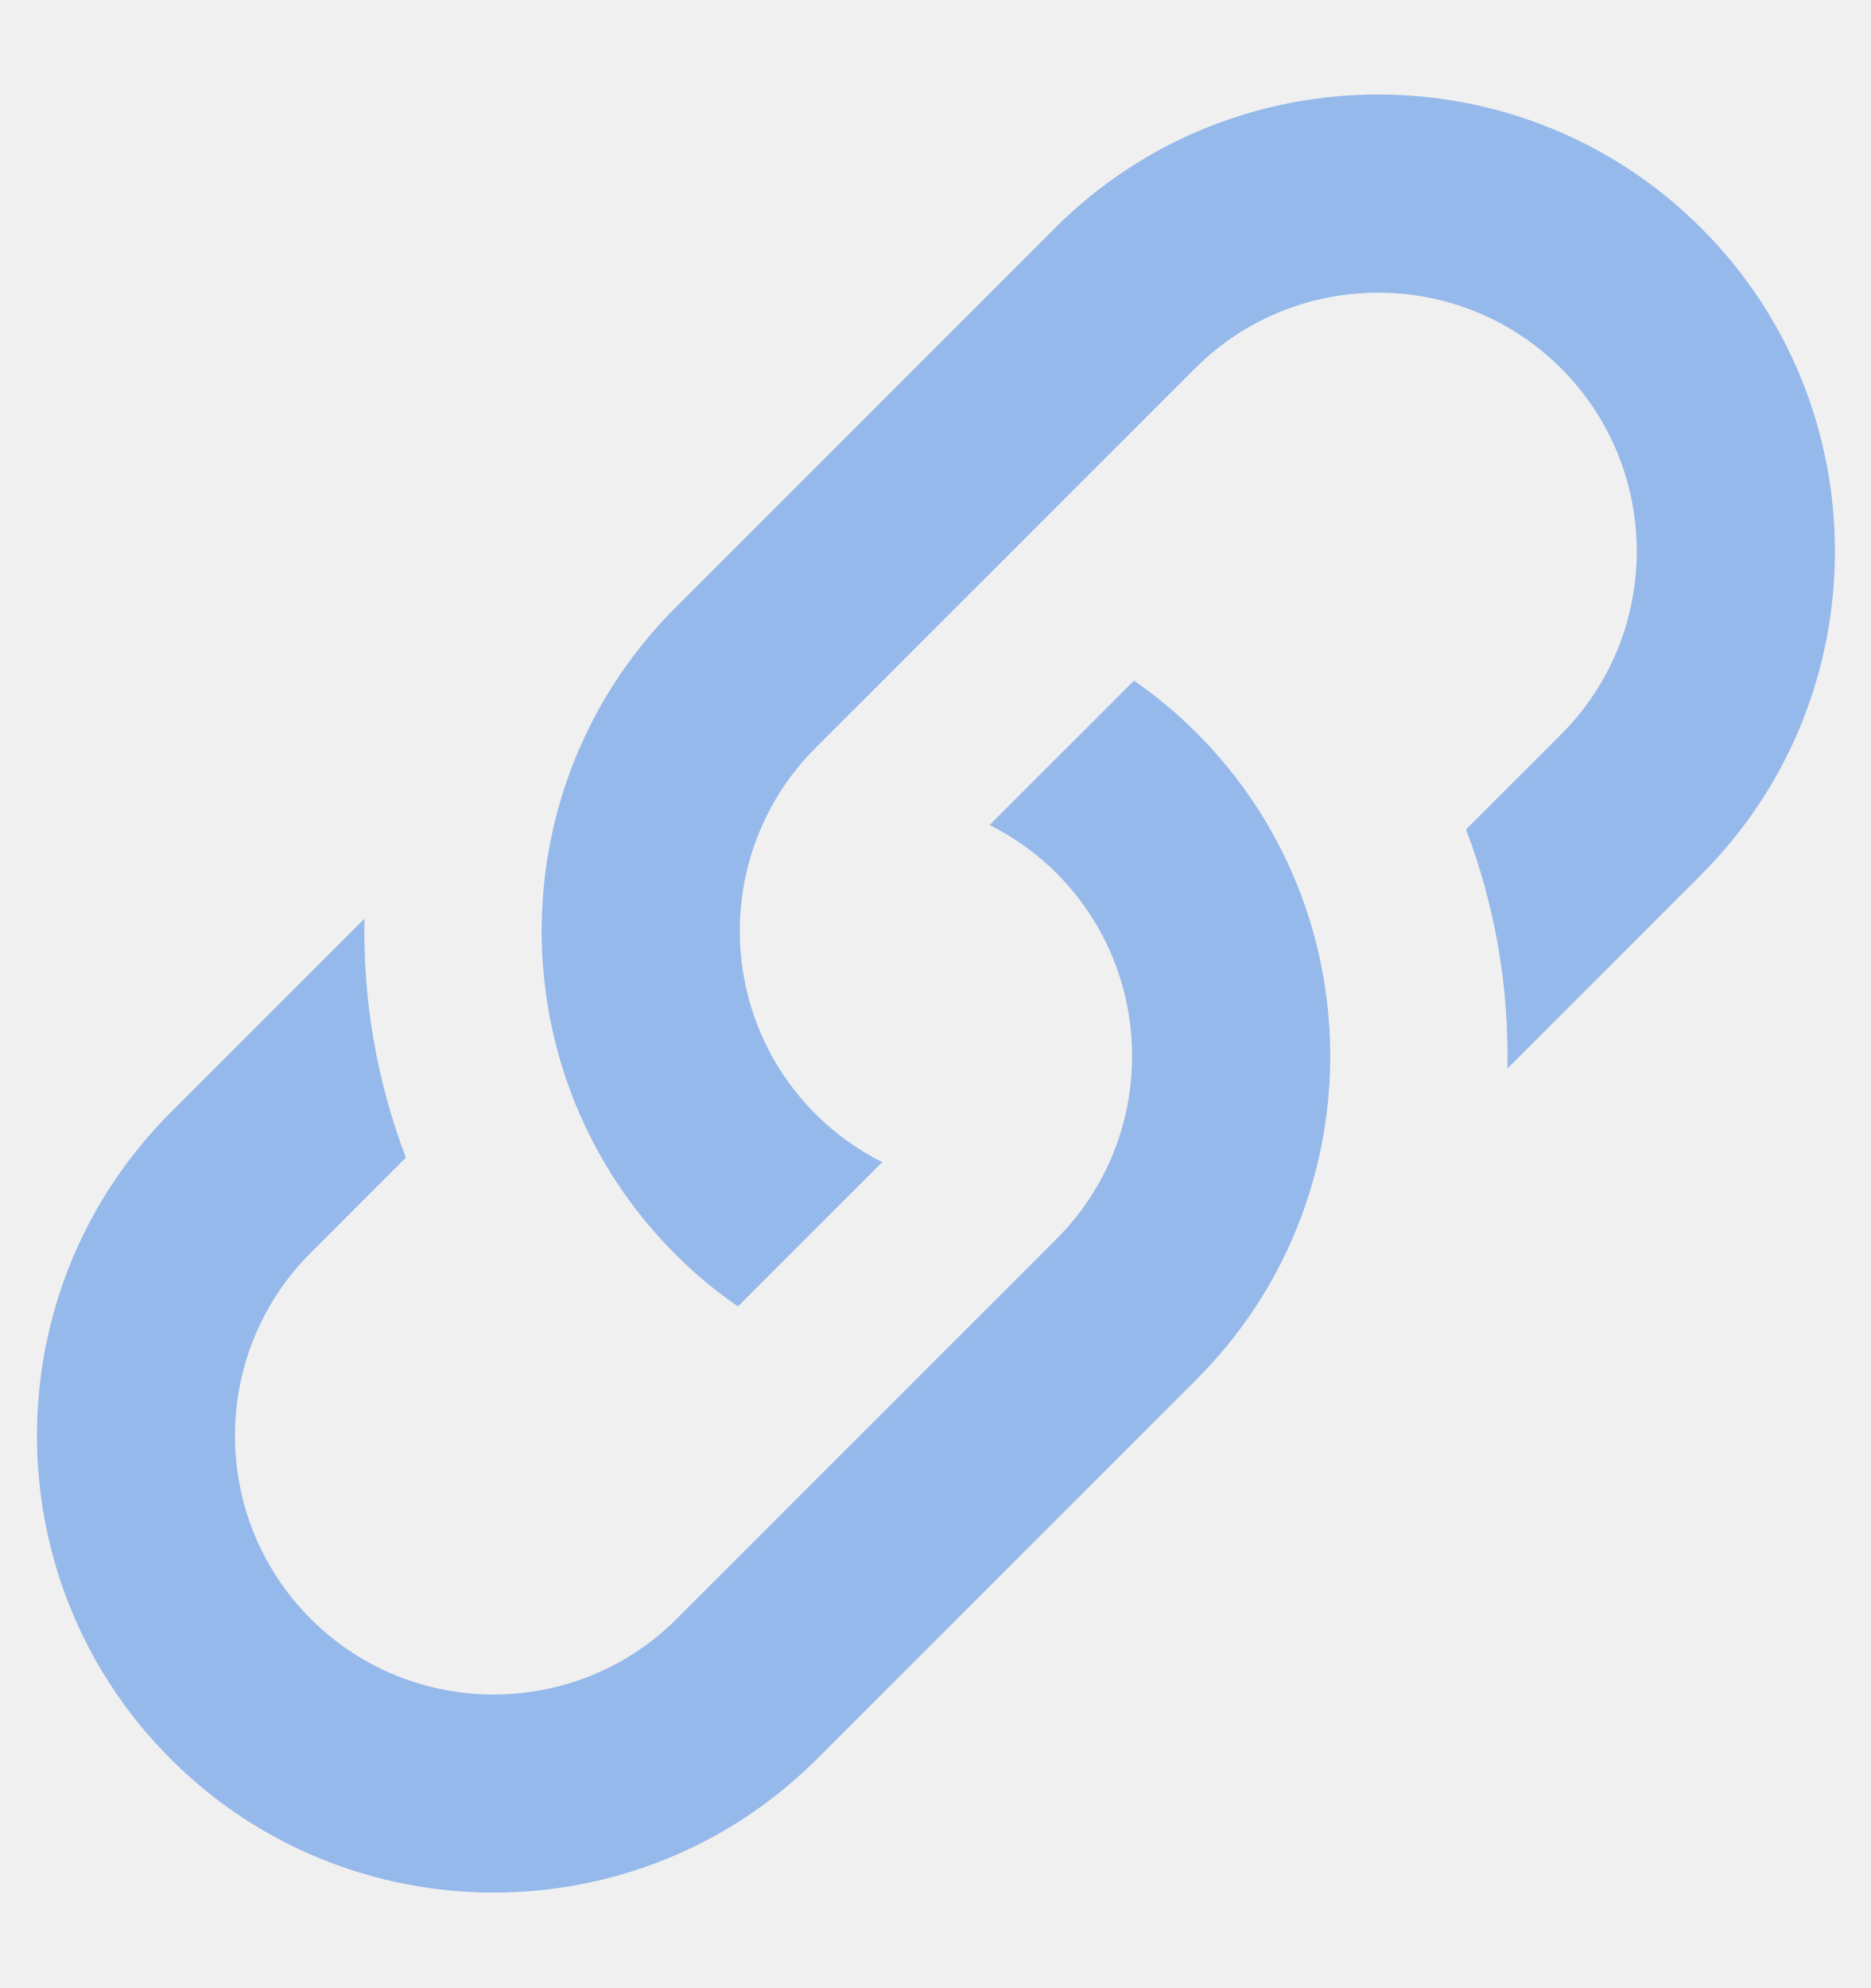
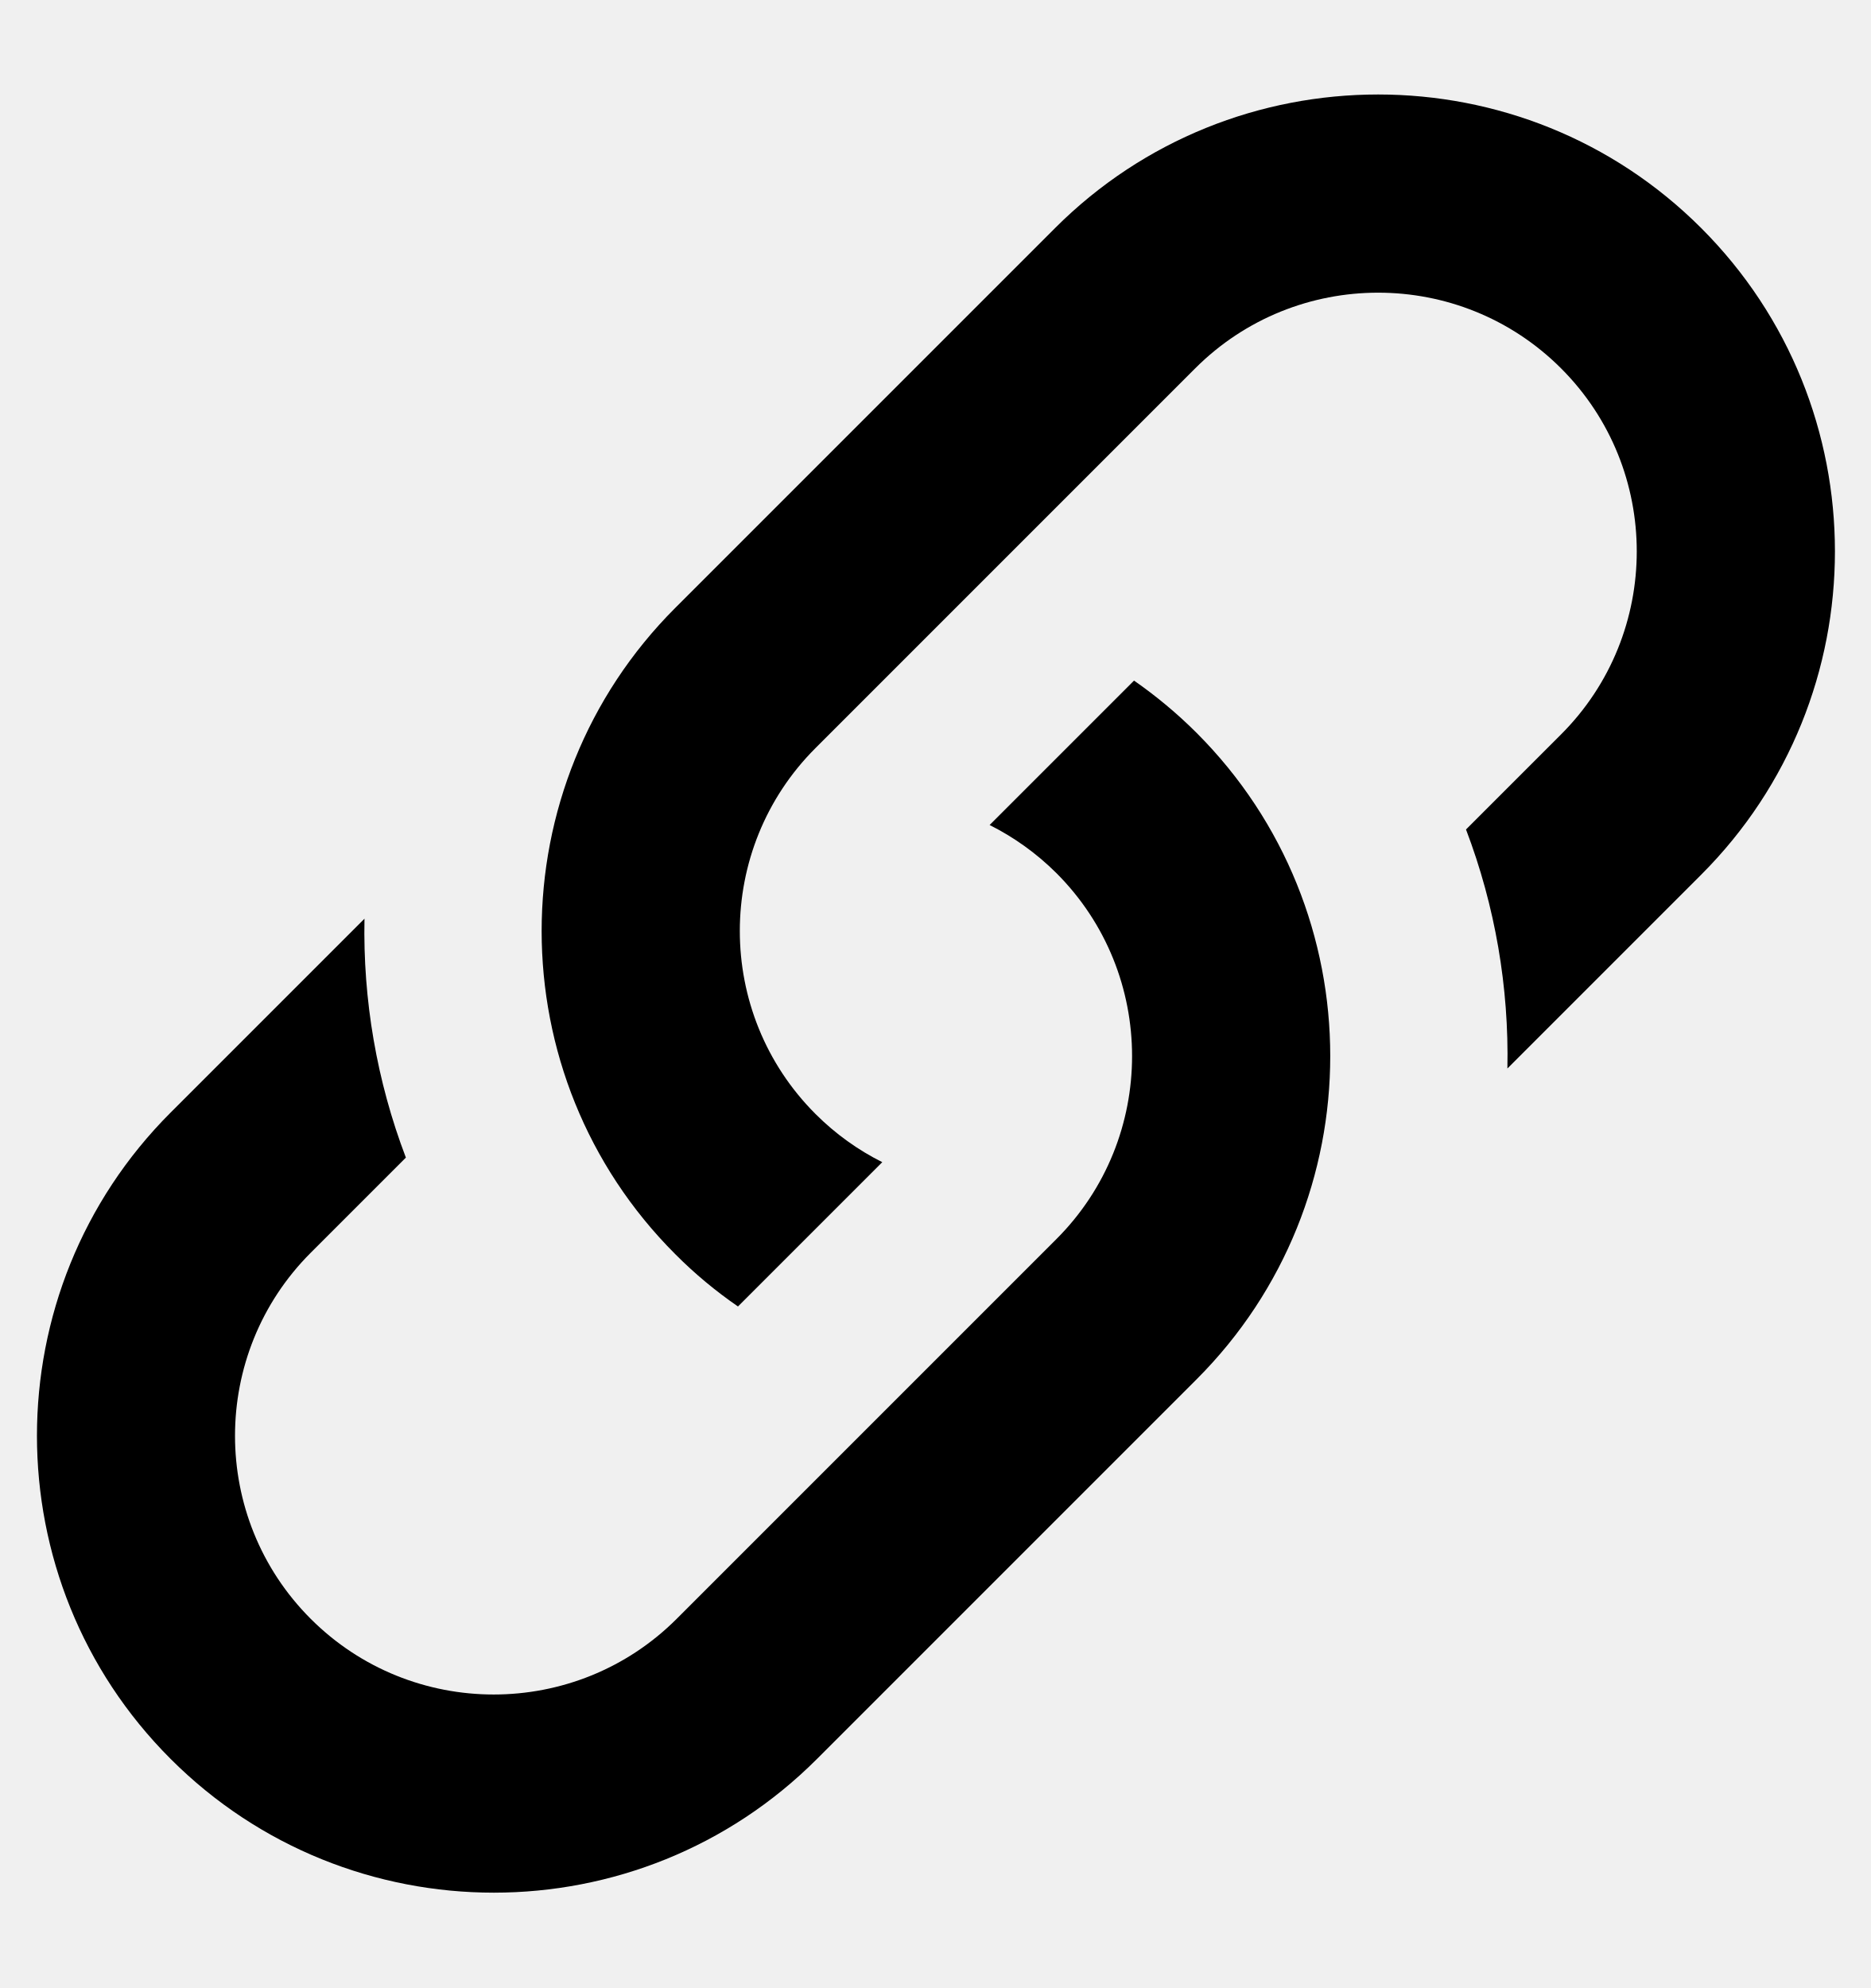
<svg xmlns="http://www.w3.org/2000/svg" width="16" height="17" viewBox="0 0 16 17" fill="none">
-   <g clip-path="url(#clip0_224_1471)">
-     <path fill-rule="evenodd" clip-rule="evenodd" d="M12.891 9.137L14.549 7.479C16.073 5.955 16.073 3.475 14.549 1.951C13.026 0.427 10.545 0.427 9.021 1.951L5.775 5.198C4.251 6.721 4.251 9.201 5.775 10.725C5.942 10.893 6.122 11.041 6.31 11.172L7.545 9.938C7.339 9.835 7.146 9.698 6.974 9.526M6.974 9.526C6.111 8.663 6.111 7.259 6.974 6.396L10.22 3.15C11.084 2.287 12.487 2.287 13.35 3.15C14.213 4.013 14.213 5.417 13.35 6.28L12.537 7.093C12.787 7.749 12.905 8.444 12.891 9.137" fill="#96B9EB" />
-     <path fill-rule="evenodd" clip-rule="evenodd" d="M8.463 7.055C8.669 7.158 8.862 7.294 9.034 7.466C9.897 8.329 9.897 9.733 9.034 10.596L5.787 13.843C4.924 14.706 3.52 14.706 2.657 13.843C1.794 12.979 1.794 11.576 2.657 10.713L3.471 9.899C3.221 9.243 3.103 8.548 3.117 7.856L1.459 9.514C-0.065 11.037 -0.065 13.518 1.459 15.041C2.982 16.565 5.463 16.565 6.987 15.041L10.233 11.795C11.757 10.271 11.757 7.791 10.233 6.267C10.066 6.1 9.886 5.951 9.698 5.82L8.463 7.055Z" fill="#96B9EB" />
+   <g clip-path="url(#clip0_460_1470)">
+     <path fill-rule="evenodd" clip-rule="evenodd" d="M12.891 9.137L14.549 7.479C16.073 5.955 16.073 3.475 14.549 1.951C13.026 0.427 10.545 0.427 9.022 1.951L5.775 5.198C4.251 6.721 4.251 9.202 5.775 10.725C5.942 10.893 6.122 11.042 6.311 11.172L7.545 9.938C7.339 9.835 7.146 9.698 6.974 9.526M6.974 9.526C6.111 8.663 6.111 7.259 6.974 6.397L10.221 3.15C11.084 2.287 12.487 2.287 13.35 3.15C14.213 4.013 14.213 5.417 13.35 6.28L12.537 7.093C12.787 7.75 12.905 8.444 12.891 9.137" fill="black" />
+     <path fill-rule="evenodd" clip-rule="evenodd" d="M8.463 7.055C8.669 7.158 8.862 7.295 9.034 7.466C9.897 8.329 9.897 9.733 9.034 10.596L5.787 13.843C4.924 14.706 3.52 14.706 2.657 13.843C1.794 12.98 1.794 11.576 2.657 10.713L3.471 9.899C3.221 9.243 3.103 8.548 3.117 7.856L1.459 9.514C-0.065 11.037 -0.065 13.518 1.459 15.041C2.983 16.566 5.463 16.566 6.987 15.041L10.233 11.795C11.757 10.271 11.757 7.791 10.233 6.267C10.066 6.1 9.886 5.951 9.698 5.82L8.463 7.055Z" fill="black" />
  </g>
  <defs>
-     <clipPath id="clip0_224_1471">
+     <clipPath id="clip0_460_1470">
      <rect width="16" height="16" fill="white" transform="translate(0 0.5)" />
    </clipPath>
  </defs>
</svg>
